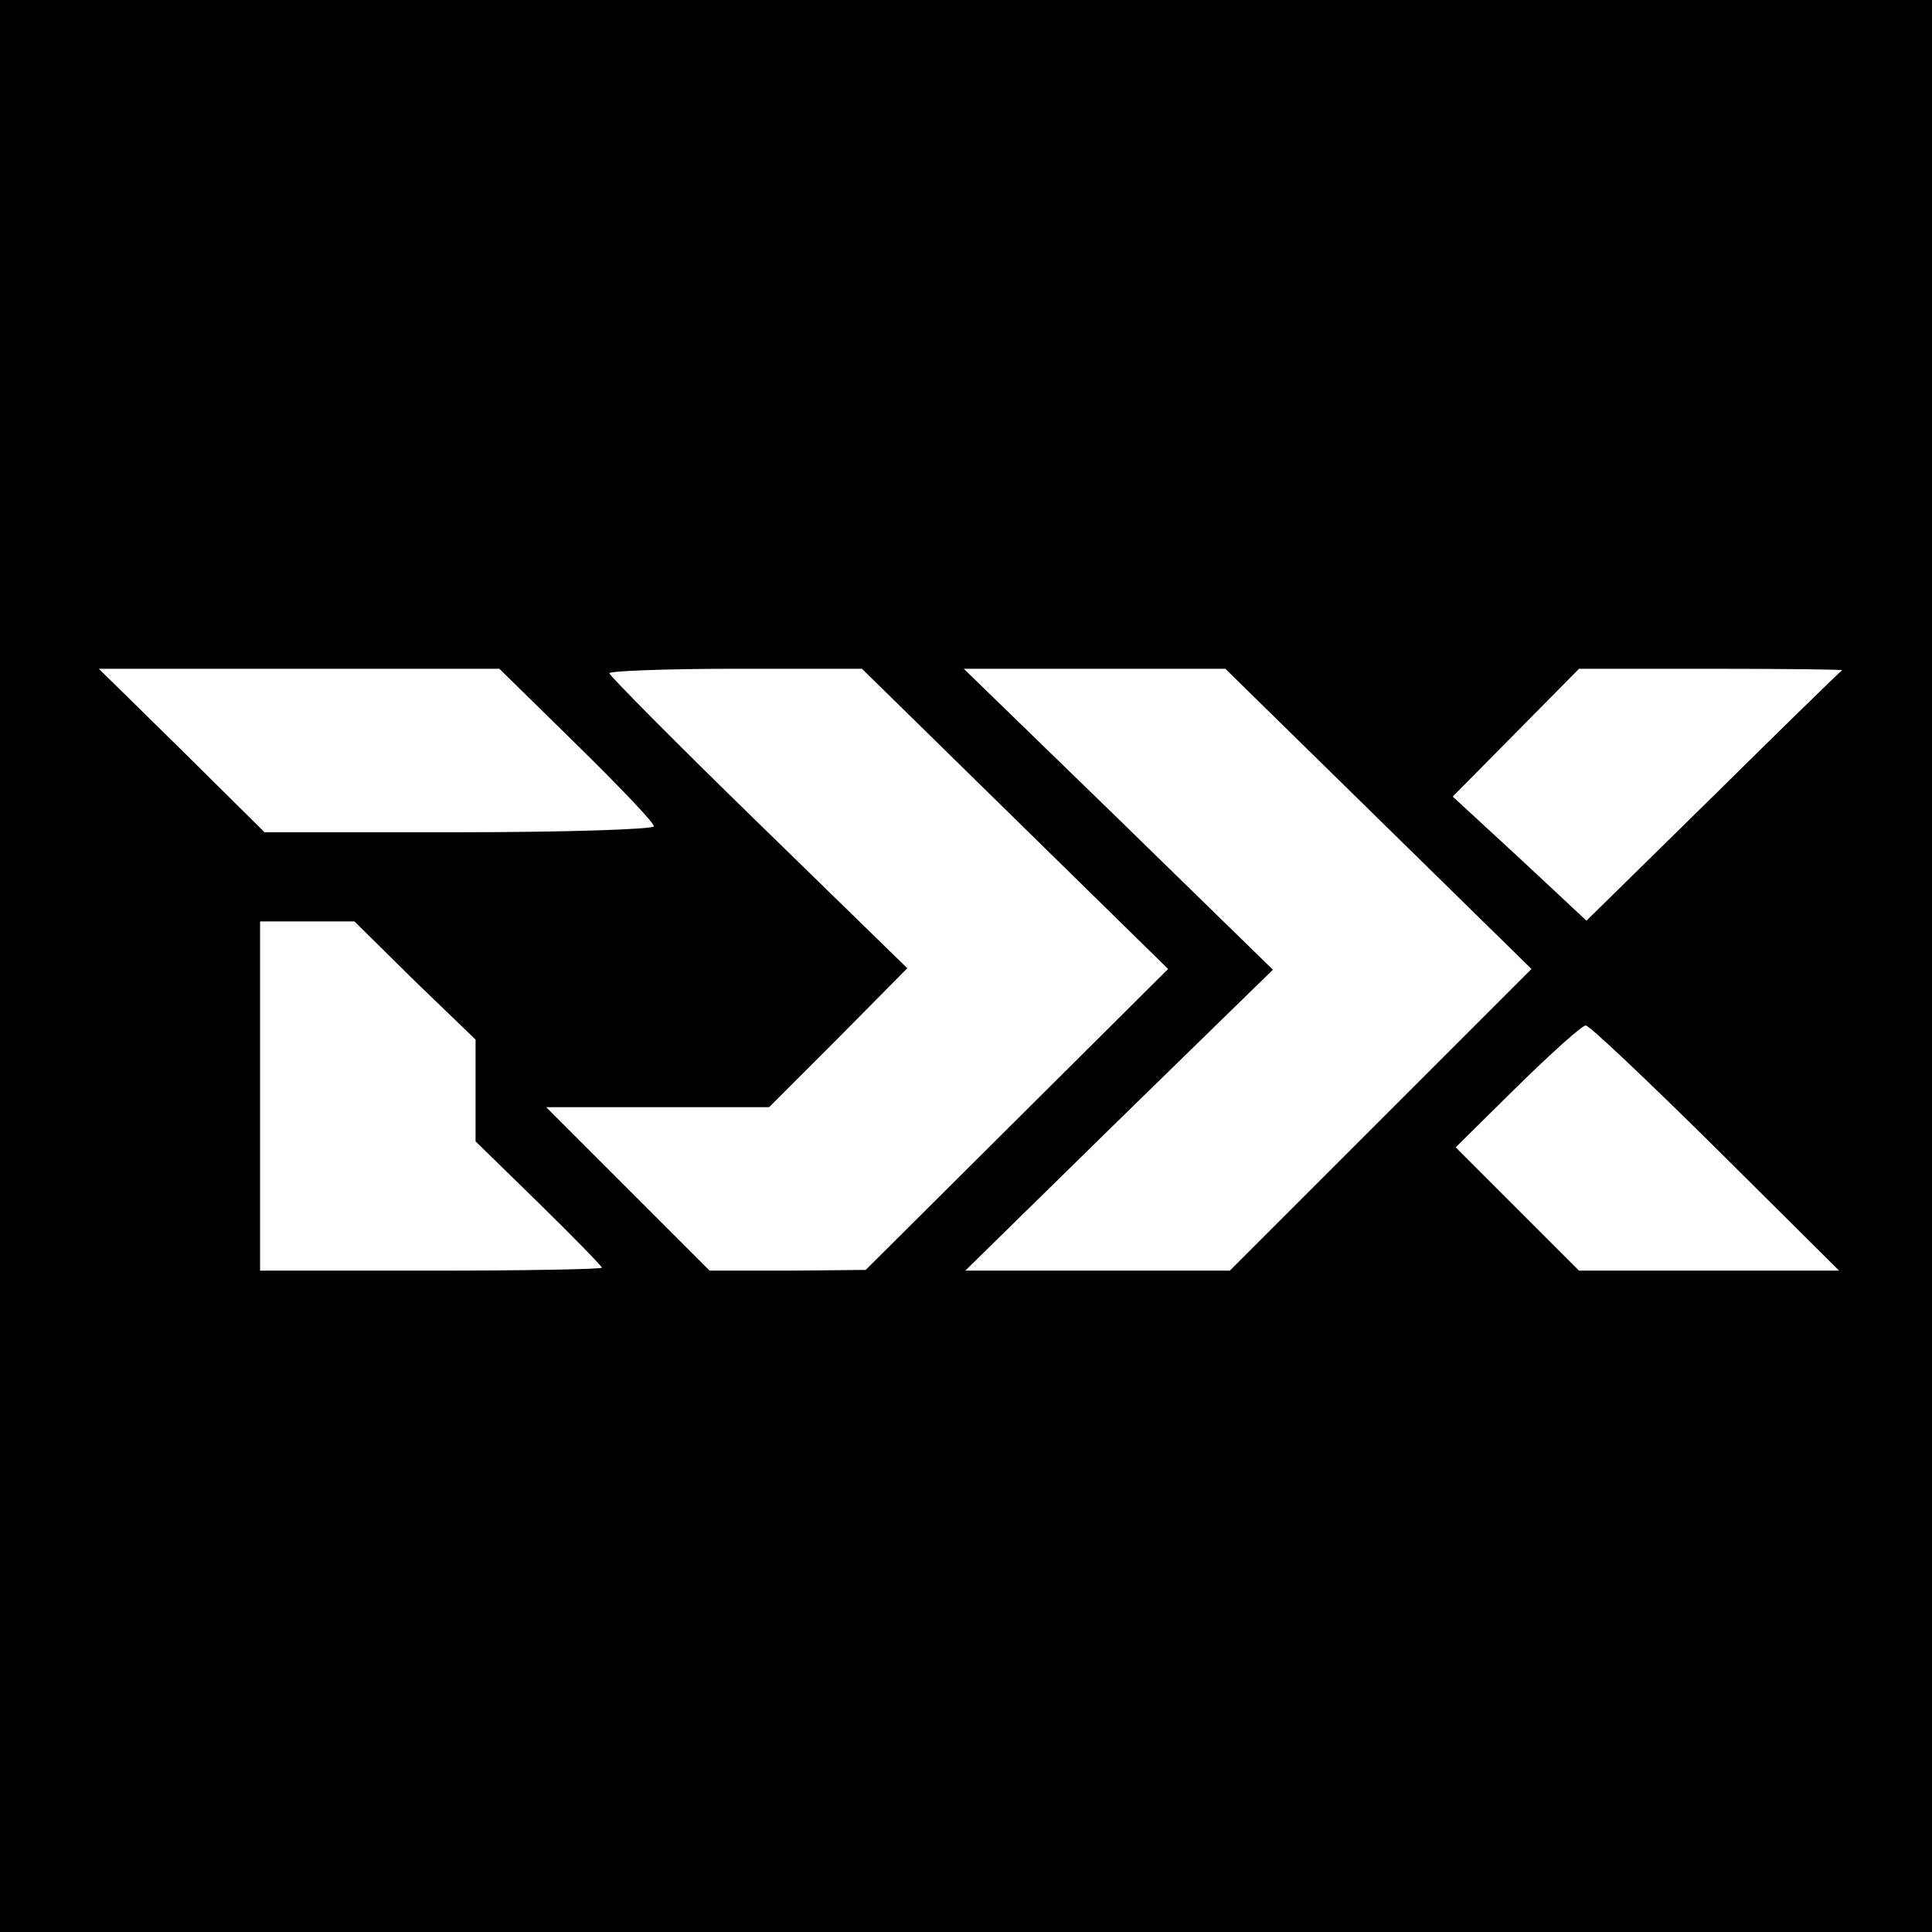
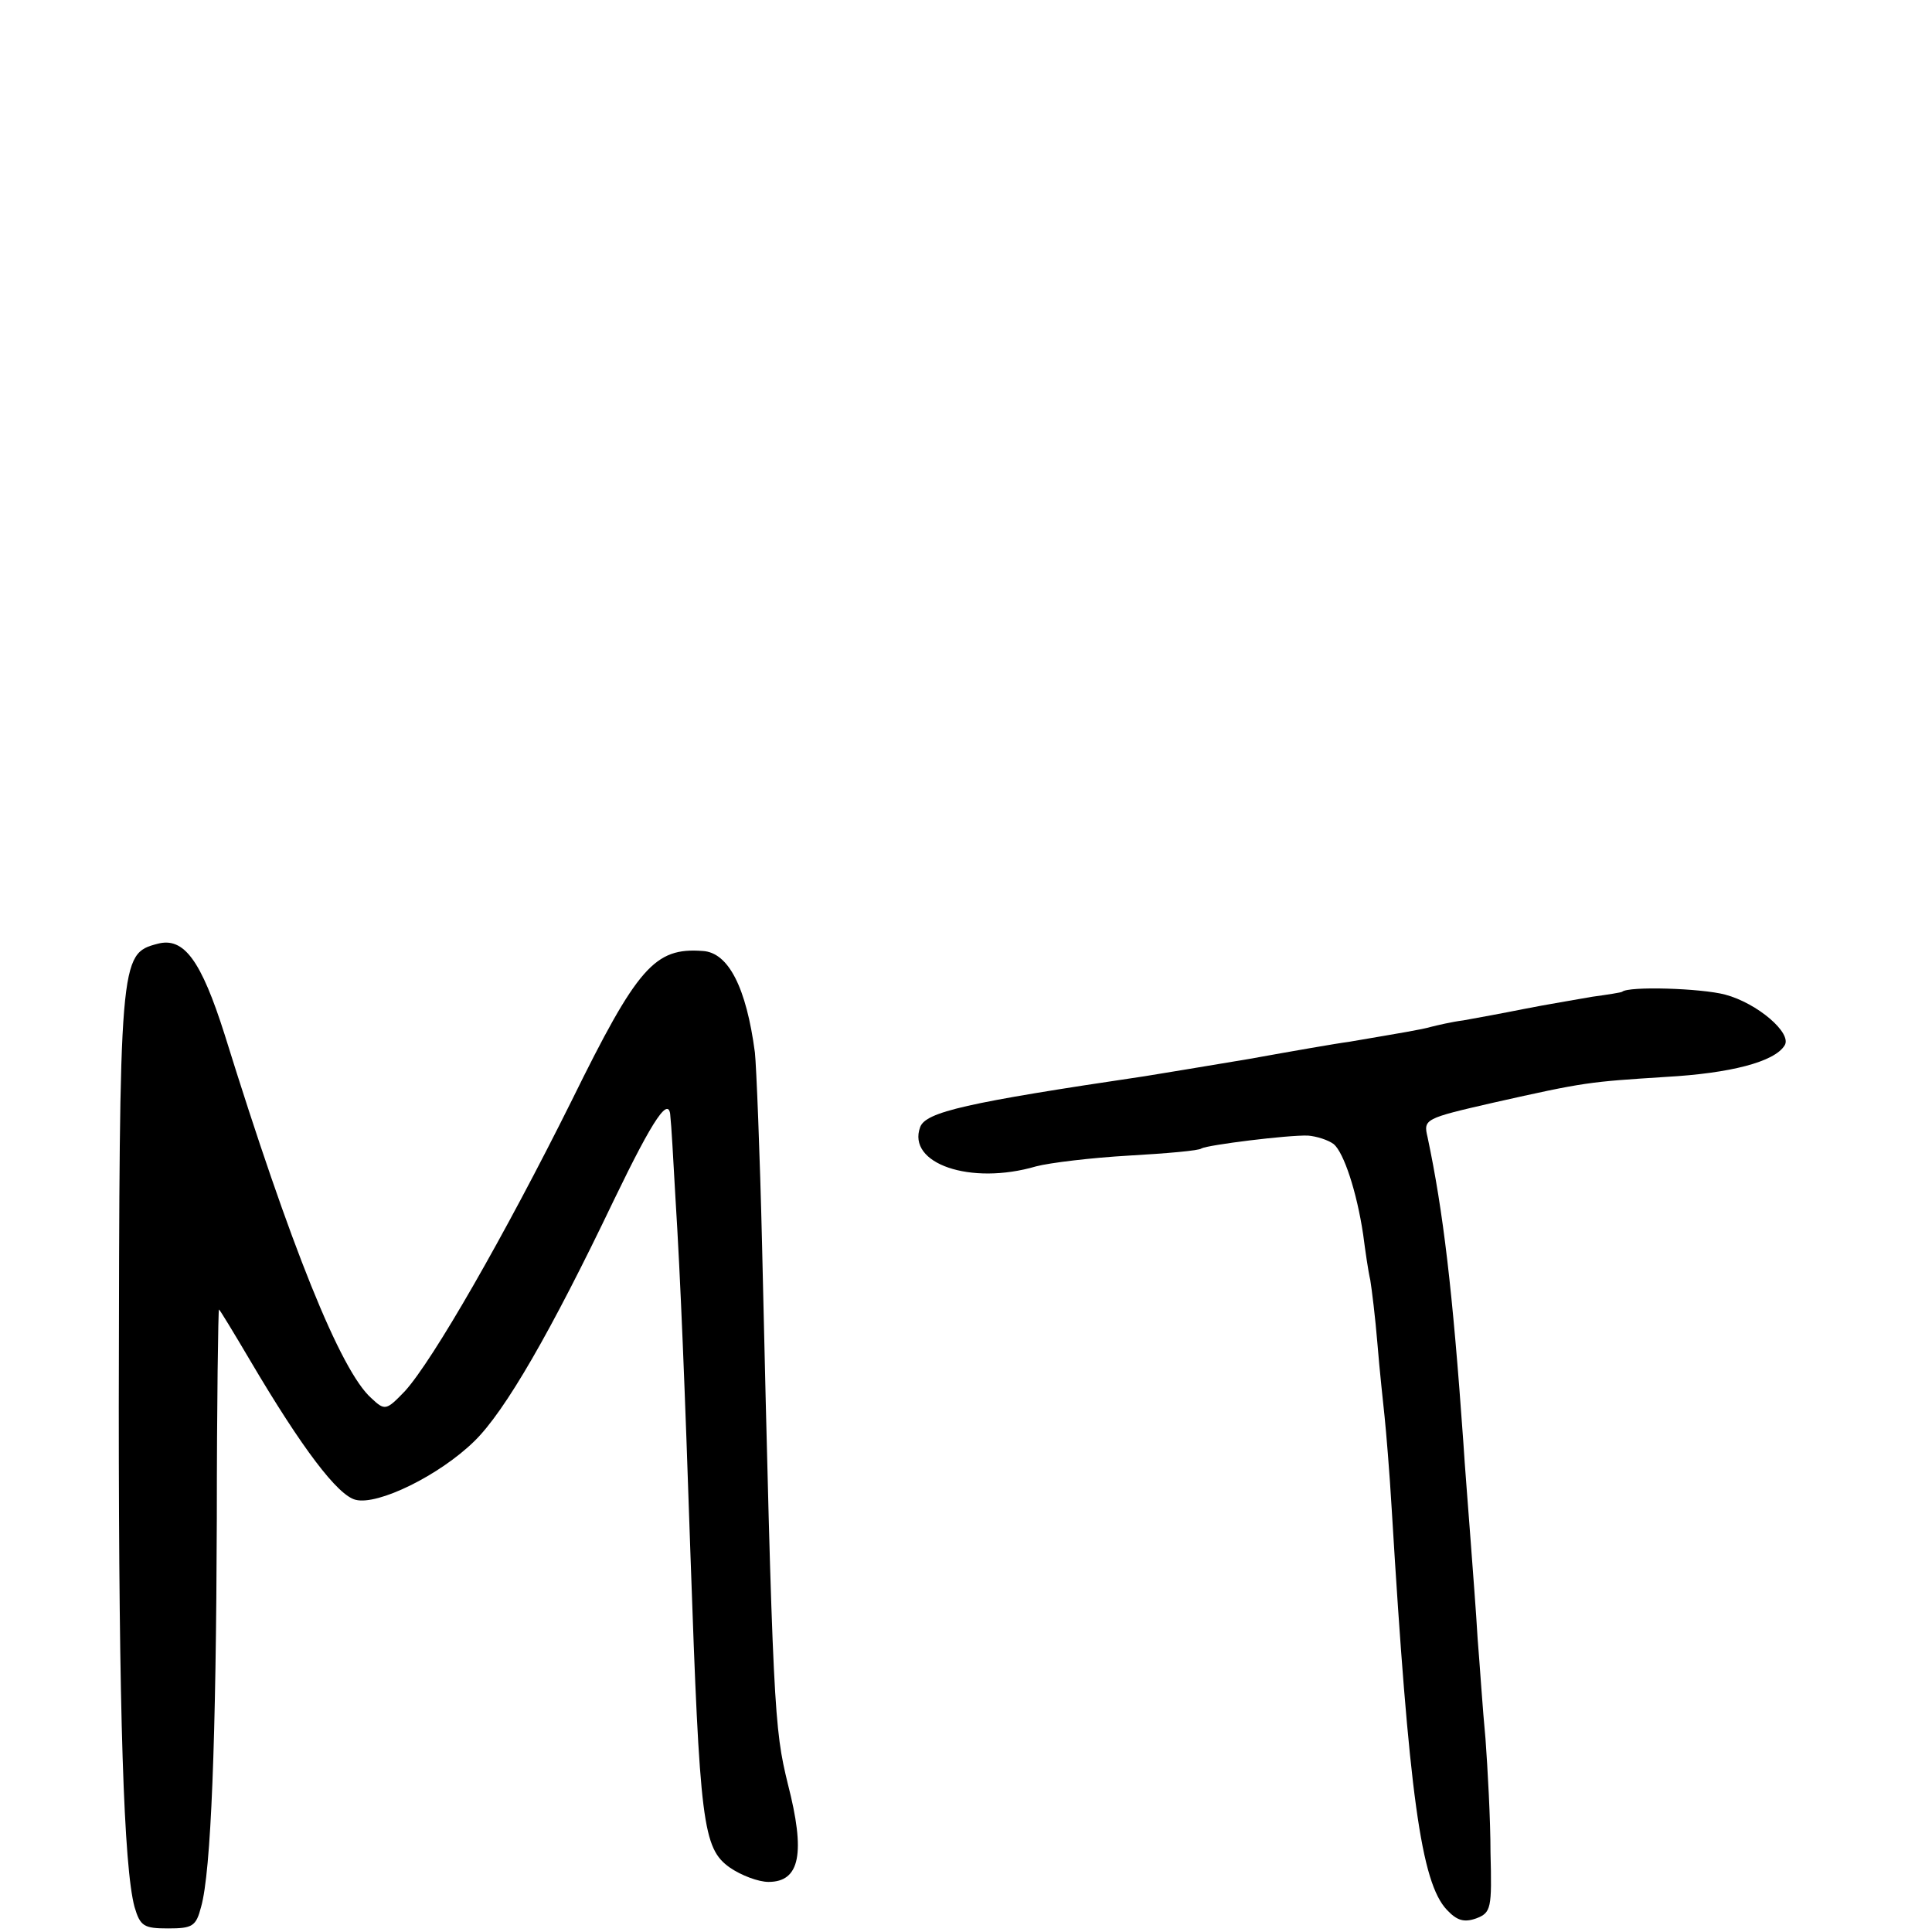
- <svg xmlns="http://www.w3.org/2000/svg" version="1.0" width="260pt" height="260pt" viewBox="0 0 260 260" preserveAspectRatio="xMidYMid meet">
-   <g transform="translate(0,260) scale(0.1,-0.1)" fill="#000000" stroke="none">
-     <path d="M0 1300 l0 -1300 1300 0 1300 0 0 1300 0 1300 -1300 0 -1300 0 0 -1300z m776 298 c57 -56 104 -105 104 -110 0 -4 -118 -8 -262 -8 l-262 0 -111 110 -112 110 269 0 270 0 104 -102z m590 -100 l206 -202 -204 -203 -203 -202 -105 -1 -105 0 -110 110 -110 110 150 0 150 0 93 93 93 94 -200 195 c-111 108 -201 199 -201 202 0 3 76 6 170 6 l170 0 206 -202z m489 0 l206 -202 -203 -203 -203 -203 -178 0 -178 0 207 203 207 202 -208 203 -208 202 176 0 176 0 206 -202z m624 200 c-3 -2 -81 -78 -174 -170 l-170 -167 -90 84 -90 83 85 86 85 86 179 0 c99 0 177 -1 175 -2z m-1921 -418 l82 -79 0 -69 0 -68 85 -83 c47 -46 85 -85 85 -87 0 -2 -103 -4 -230 -4 l-230 0 0 235 0 235 63 0 64 0 81 -80z m1751 -225 l166 -165 -175 0 -175 0 -83 83 -83 83 83 82 c46 45 87 82 92 82 5 0 83 -74 175 -165z" />
+ <svg xmlns="http://www.w3.org/2000/svg" version="1.0" width="270pt" height="270pt" viewBox="0 0 270 270" preserveAspectRatio="xMidYMid meet">
+   <g transform="translate(0,270) scale(0.1,-0.1)" fill="#000000" stroke="none">
+     <path d="M220 1381 c-53 -14 -53 -19 -54 -646 0 -432 7 -644 22 -700 8 -27 13 -30 47 -30 34 0 39 3 46 30 14 49 21 234 22 542 0 161 2 293 3 293 1 0 21 -33 44 -72 72 -122 122 -188 147 -194 31 -8 117 34 166 82 43 42 107 153 195 337 56 116 78 148 79 115 1 -7 4 -58 7 -113 7 -111 13 -261 21 -500 13 -374 17 -408 55 -435 16 -11 40 -20 54 -20 44 0 52 40 27 137 -19 78 -21 101 -36 753 -3 129 -8 250 -10 269 -12 91 -37 140 -73 142 -67 5 -91 -22 -183 -209 -94 -189 -194 -363 -233 -406 -26 -27 -28 -28 -47 -10 -43 38 -113 212 -205 508 -33 104 -57 137 -94 127z" />
+     <path d="M2267 1314 c-1 -1 -20 -4 -42 -7 -22 -4 -65 -11 -95 -17 -30 -6 -68 -13 -85 -16 -16 -2 -37 -7 -45 -9 -14 -4 -39 -8 -115 -21 -16 -2 -79 -13 -140 -24 -60 -10 -126 -21 -145 -24 -250 -37 -306 -50 -314 -71 -19 -51 70 -82 162 -55 19 5 77 12 129 15 53 3 99 7 102 10 9 5 121 19 149 18 12 -1 28 -6 36 -12 14 -12 32 -66 41 -126 3 -23 7 -51 10 -64 2 -12 7 -52 10 -89 3 -37 8 -83 10 -102 2 -19 7 -78 10 -130 24 -398 41 -521 77 -559 14 -15 24 -18 41 -12 21 8 22 14 20 92 0 46 -4 118 -7 159 -4 41 -8 104 -11 140 -2 36 -7 99 -10 140 -3 41 -8 102 -10 135 -15 212 -28 322 -50 426 -6 25 -4 26 92 48 129 29 133 29 241 36 90 5 152 21 166 44 11 17 -38 59 -83 71 -34 9 -135 12 -144 4z" />
  </g>
</svg>
